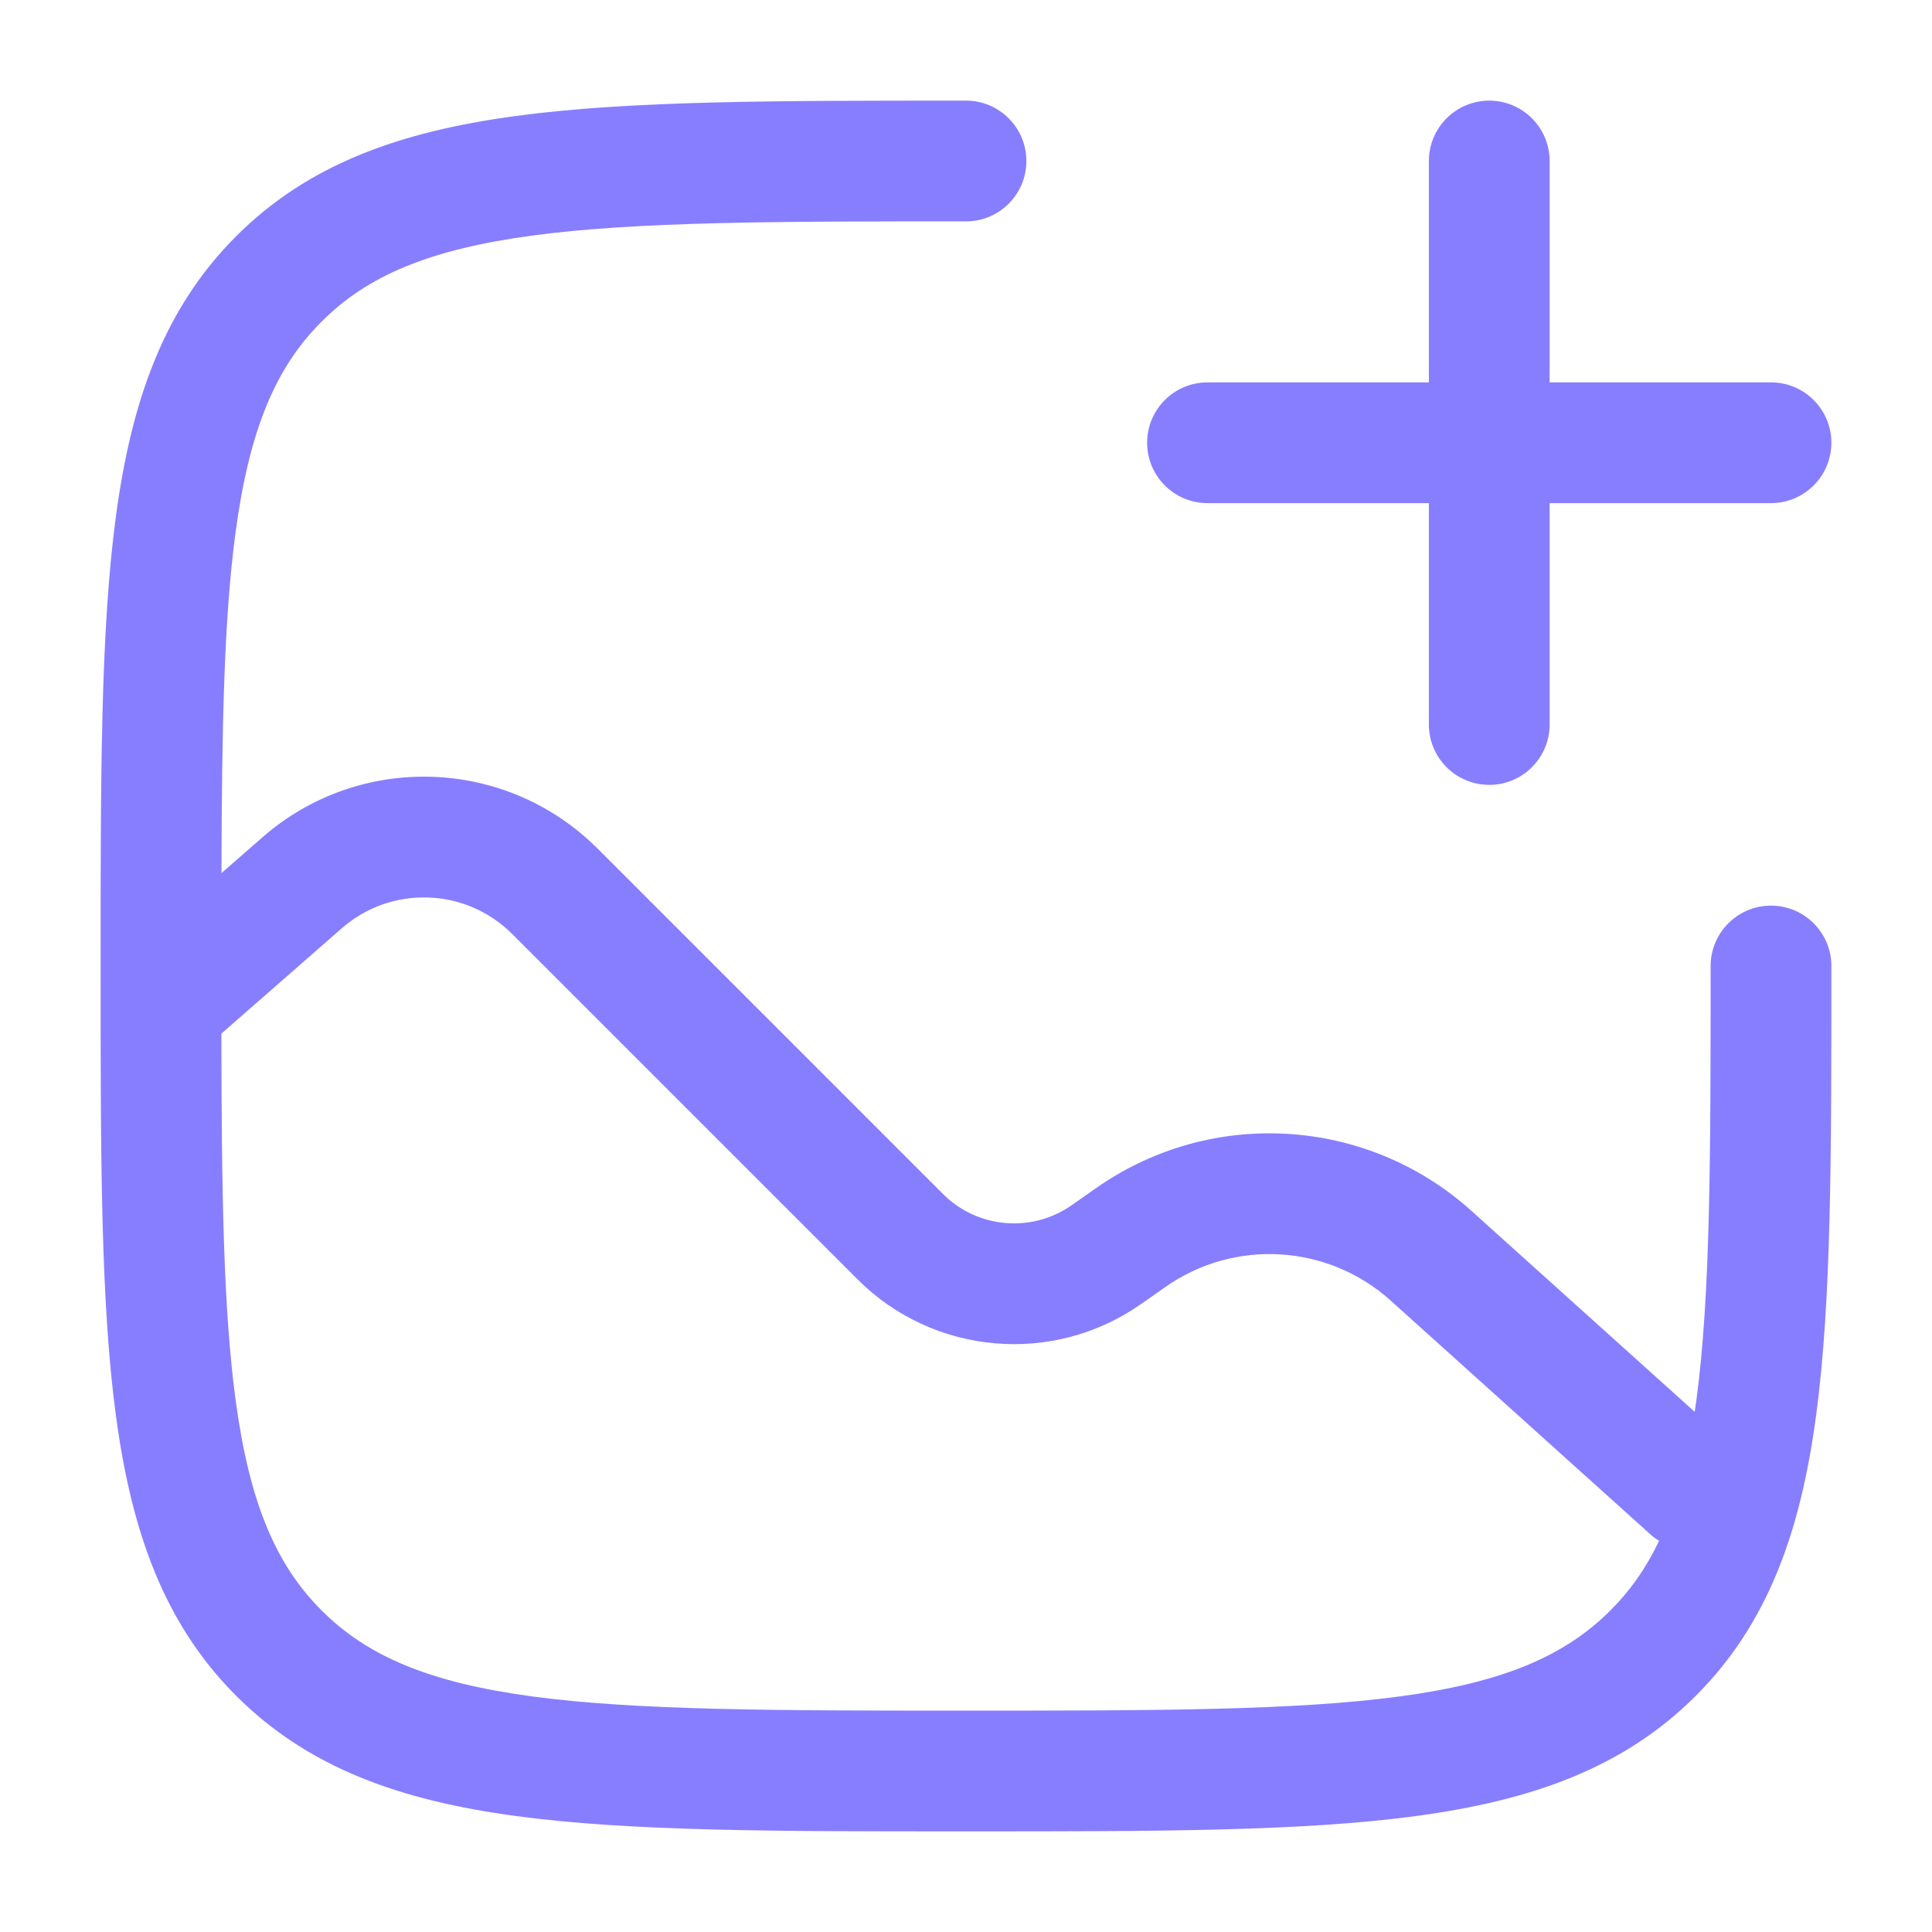
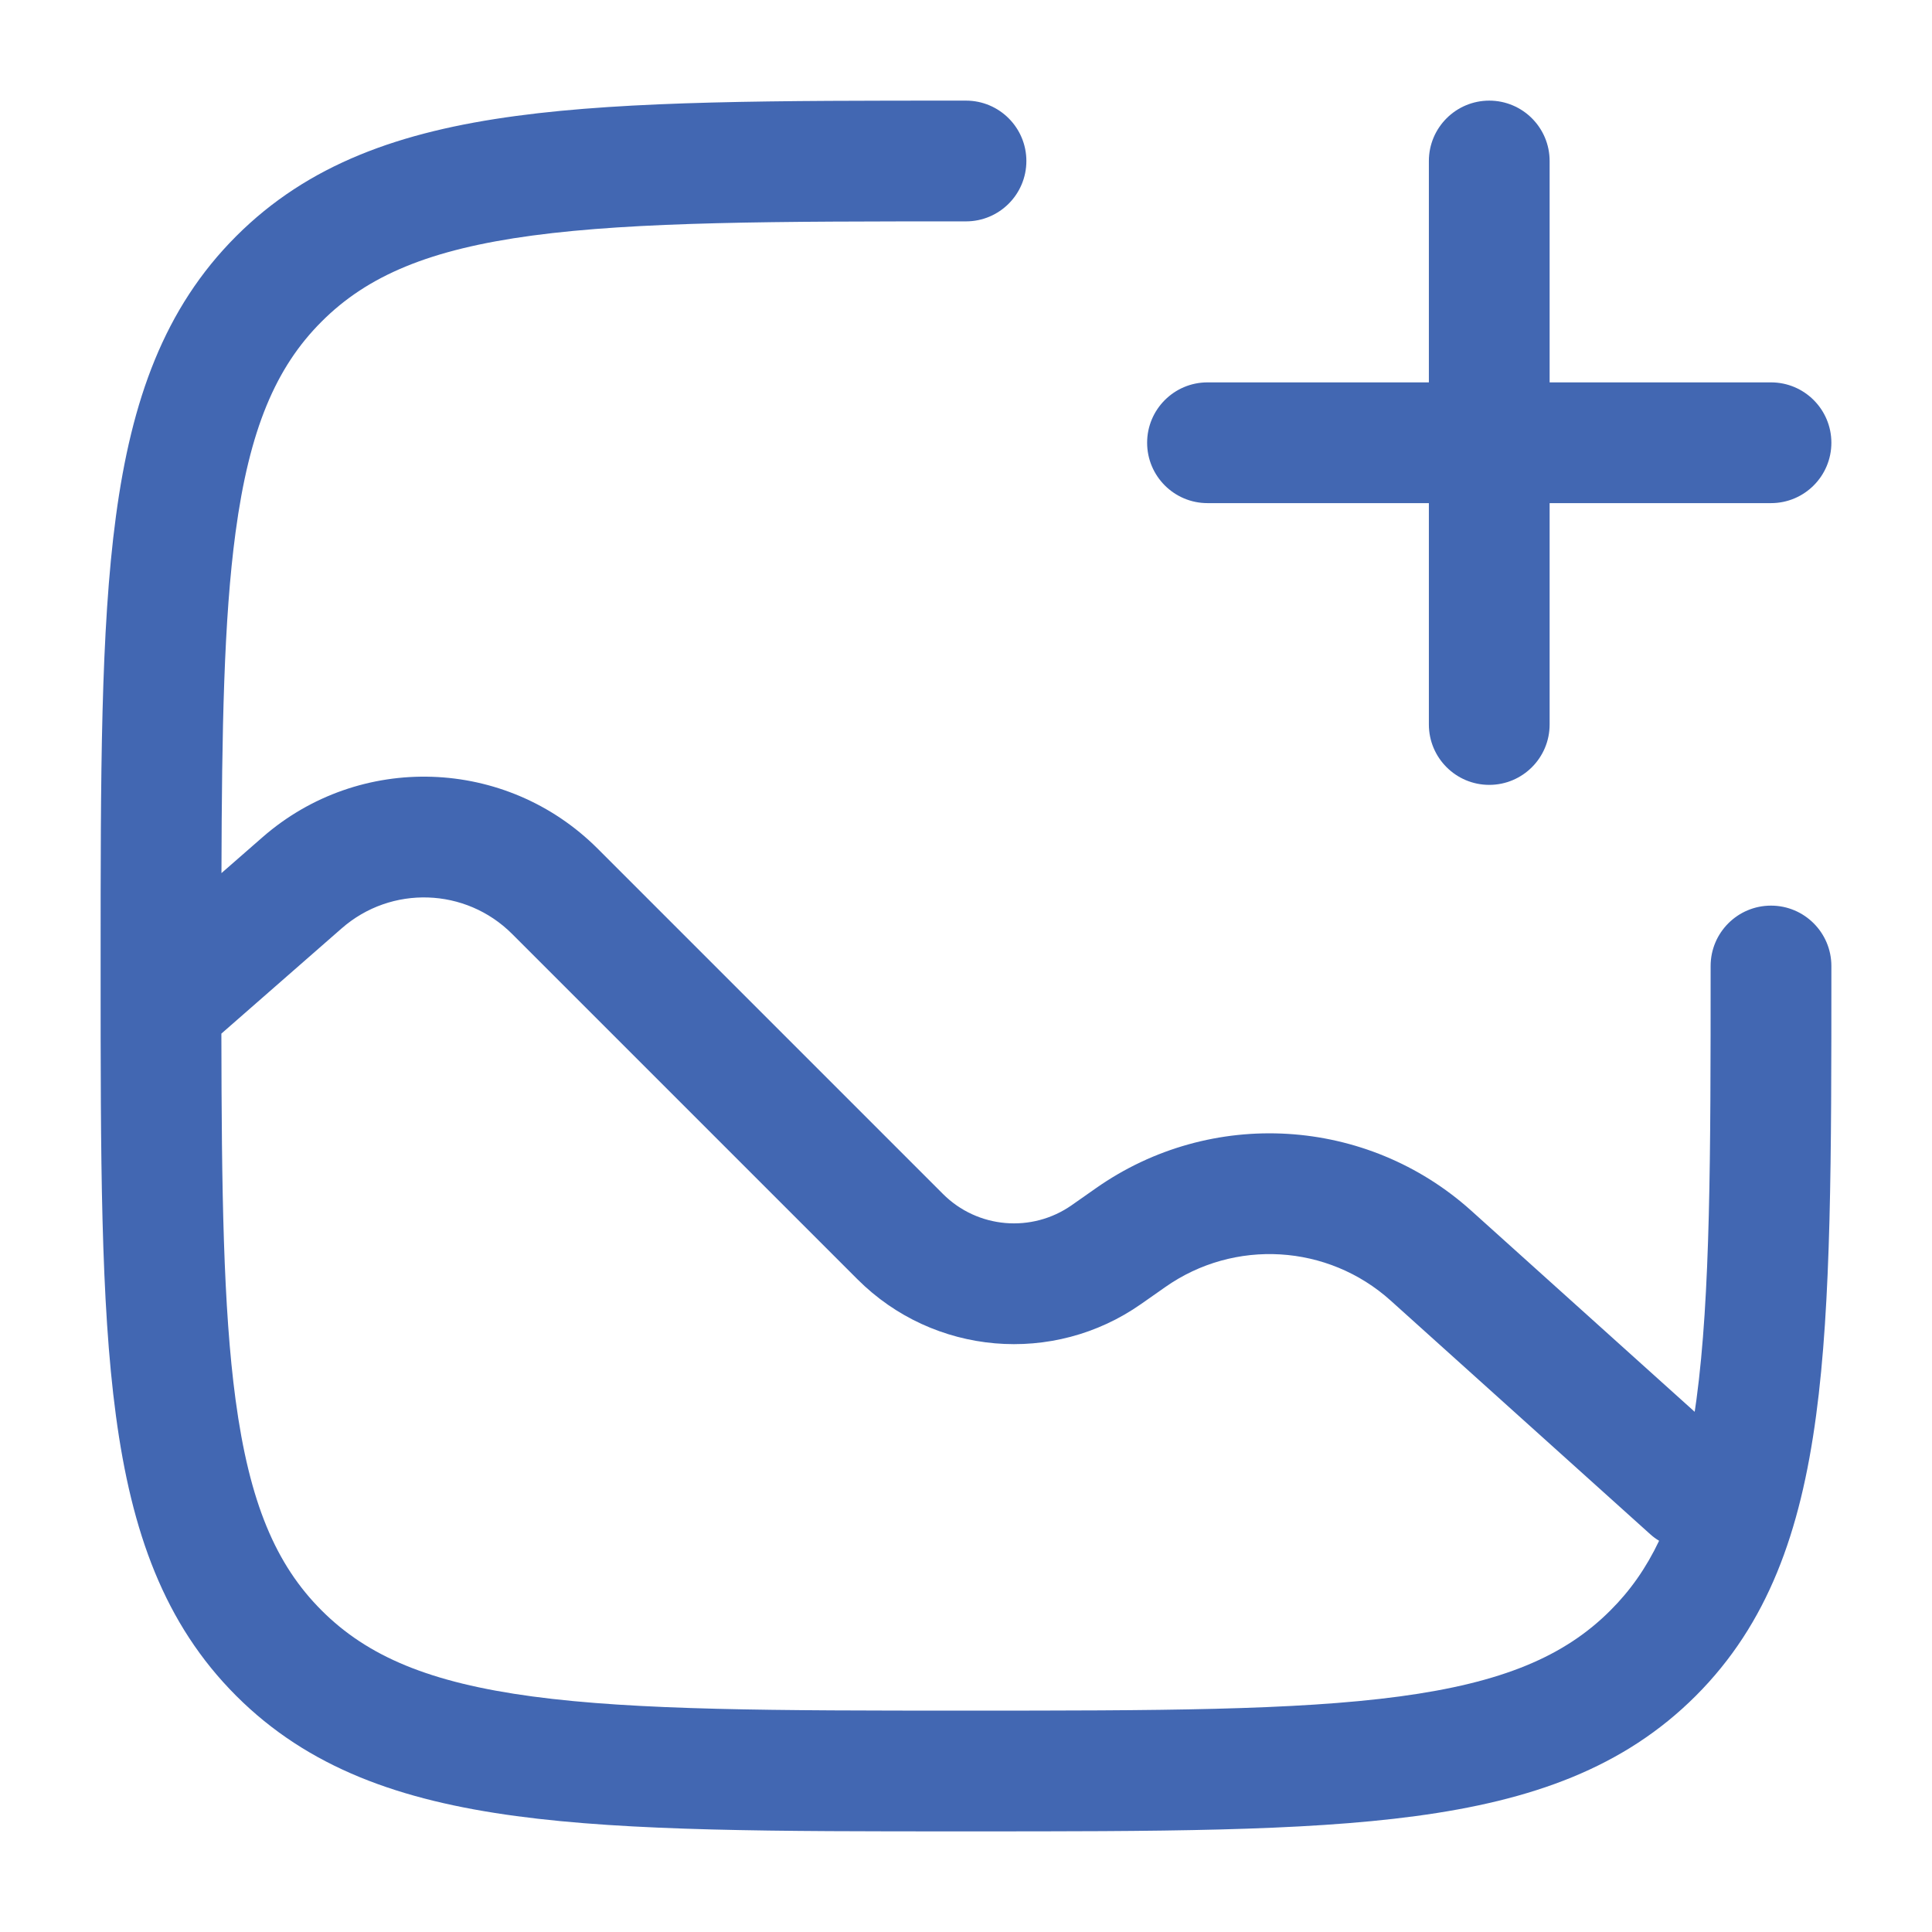
<svg xmlns="http://www.w3.org/2000/svg" width="24" height="24" viewBox="0 0 24 24" fill="none">
-   <path fill-rule="evenodd" clip-rule="evenodd" d="M18.5 1.25C18.914 1.25 19.25 1.586 19.25 2V4.75H22C22.414 4.75 22.75 5.086 22.75 5.5C22.75 5.914 22.414 6.25 22 6.25H19.25V9C19.25 9.414 18.914 9.75 18.5 9.75C18.086 9.75 17.75 9.414 17.75 9V6.25H15C14.586 6.25 14.25 5.914 14.25 5.5C14.25 5.086 14.586 4.75 15 4.75H17.75V2C17.75 1.586 18.086 1.25 18.5 1.25Z" fill="#877EFF" />
-   <path fill-rule="evenodd" clip-rule="evenodd" d="M12 1.25L11.943 1.25C9.634 1.25 7.825 1.25 6.414 1.44C4.969 1.634 3.829 2.039 2.934 2.934C2.039 3.829 1.634 4.969 1.44 6.414C1.25 7.825 1.25 9.634 1.25 11.943V12.057C1.25 14.366 1.25 16.175 1.44 17.586C1.634 19.031 2.039 20.171 2.934 21.066C3.829 21.961 4.969 22.366 6.414 22.56C7.825 22.75 9.634 22.75 11.943 22.75H12.057C14.366 22.75 16.175 22.75 17.586 22.56C19.031 22.366 20.171 21.961 21.066 21.066C21.961 20.171 22.366 19.031 22.56 17.586C22.75 16.175 22.75 14.366 22.75 12.057V12C22.75 11.586 22.414 11.25 22 11.25C21.586 11.25 21.25 11.586 21.25 12C21.25 14.378 21.248 16.086 21.074 17.386C21.067 17.438 21.06 17.488 21.052 17.538L18.278 15.041C16.979 13.872 15.044 13.755 13.613 14.761L13.315 14.97C12.818 15.319 12.142 15.261 11.713 14.831L7.423 10.541C6.287 9.406 4.466 9.345 3.258 10.403L2.751 10.846C2.756 9.054 2.781 7.693 2.926 6.614C3.098 5.335 3.425 4.564 3.995 3.995C4.564 3.425 5.335 3.098 6.614 2.926C7.914 2.752 9.622 2.75 12 2.75C12.414 2.75 12.75 2.414 12.75 2C12.75 1.586 12.414 1.25 12 1.25ZM2.926 17.386C3.098 18.665 3.425 19.436 3.995 20.005C4.564 20.575 5.335 20.902 6.614 21.074C7.914 21.248 9.622 21.25 12 21.25C14.378 21.25 16.087 21.248 17.386 21.074C18.665 20.902 19.436 20.575 20.005 20.005C20.249 19.762 20.448 19.481 20.61 19.14C20.571 19.117 20.533 19.089 20.498 19.057L17.275 16.156C16.495 15.454 15.334 15.385 14.476 15.988L14.178 16.197C13.084 16.966 11.597 16.837 10.652 15.892L6.362 11.602C5.785 11.025 4.86 10.994 4.245 11.532L2.75 12.84C2.753 14.788 2.773 16.245 2.926 17.386Z" fill="#877EFF" />
+   <path fill-rule="evenodd" clip-rule="evenodd" d="M18.5 1.25C18.914 1.25 19.25 1.586 19.25 2V4.75H22C22.414 4.75 22.75 5.086 22.75 5.5C22.75 5.914 22.414 6.25 22 6.25H19.25V9C19.25 9.414 18.914 9.75 18.5 9.75C18.086 9.75 17.75 9.414 17.75 9V6.25H15C14.586 6.25 14.25 5.914 14.25 5.5C14.25 5.086 14.586 4.75 15 4.75H17.75V2C17.75 1.586 18.086 1.25 18.5 1.25Z" fill="#4267B2" />
+   <path fill-rule="evenodd" clip-rule="evenodd" d="M12 1.25L11.943 1.25C9.634 1.25 7.825 1.25 6.414 1.44C4.969 1.634 3.829 2.039 2.934 2.934C2.039 3.829 1.634 4.969 1.44 6.414C1.25 7.825 1.25 9.634 1.25 11.943V12.057C1.25 14.366 1.25 16.175 1.44 17.586C1.634 19.031 2.039 20.171 2.934 21.066C3.829 21.961 4.969 22.366 6.414 22.56C7.825 22.75 9.634 22.75 11.943 22.75H12.057C14.366 22.75 16.175 22.75 17.586 22.56C19.031 22.366 20.171 21.961 21.066 21.066C21.961 20.171 22.366 19.031 22.56 17.586C22.75 16.175 22.75 14.366 22.75 12.057V12C22.75 11.586 22.414 11.25 22 11.25C21.586 11.25 21.25 11.586 21.25 12C21.25 14.378 21.248 16.086 21.074 17.386C21.067 17.438 21.06 17.488 21.052 17.538L18.278 15.041C16.979 13.872 15.044 13.755 13.613 14.761L13.315 14.97C12.818 15.319 12.142 15.261 11.713 14.831L7.423 10.541C6.287 9.406 4.466 9.345 3.258 10.403L2.751 10.846C2.756 9.054 2.781 7.693 2.926 6.614C3.098 5.335 3.425 4.564 3.995 3.995C4.564 3.425 5.335 3.098 6.614 2.926C7.914 2.752 9.622 2.75 12 2.75C12.414 2.75 12.75 2.414 12.75 2C12.75 1.586 12.414 1.25 12 1.25ZM2.926 17.386C3.098 18.665 3.425 19.436 3.995 20.005C4.564 20.575 5.335 20.902 6.614 21.074C7.914 21.248 9.622 21.25 12 21.25C14.378 21.25 16.087 21.248 17.386 21.074C18.665 20.902 19.436 20.575 20.005 20.005C20.249 19.762 20.448 19.481 20.61 19.14C20.571 19.117 20.533 19.089 20.498 19.057L17.275 16.156C16.495 15.454 15.334 15.385 14.476 15.988L14.178 16.197C13.084 16.966 11.597 16.837 10.652 15.892L6.362 11.602C5.785 11.025 4.86 10.994 4.245 11.532L2.75 12.84C2.753 14.788 2.773 16.245 2.926 17.386Z" fill="#4267B2" />
</svg>
